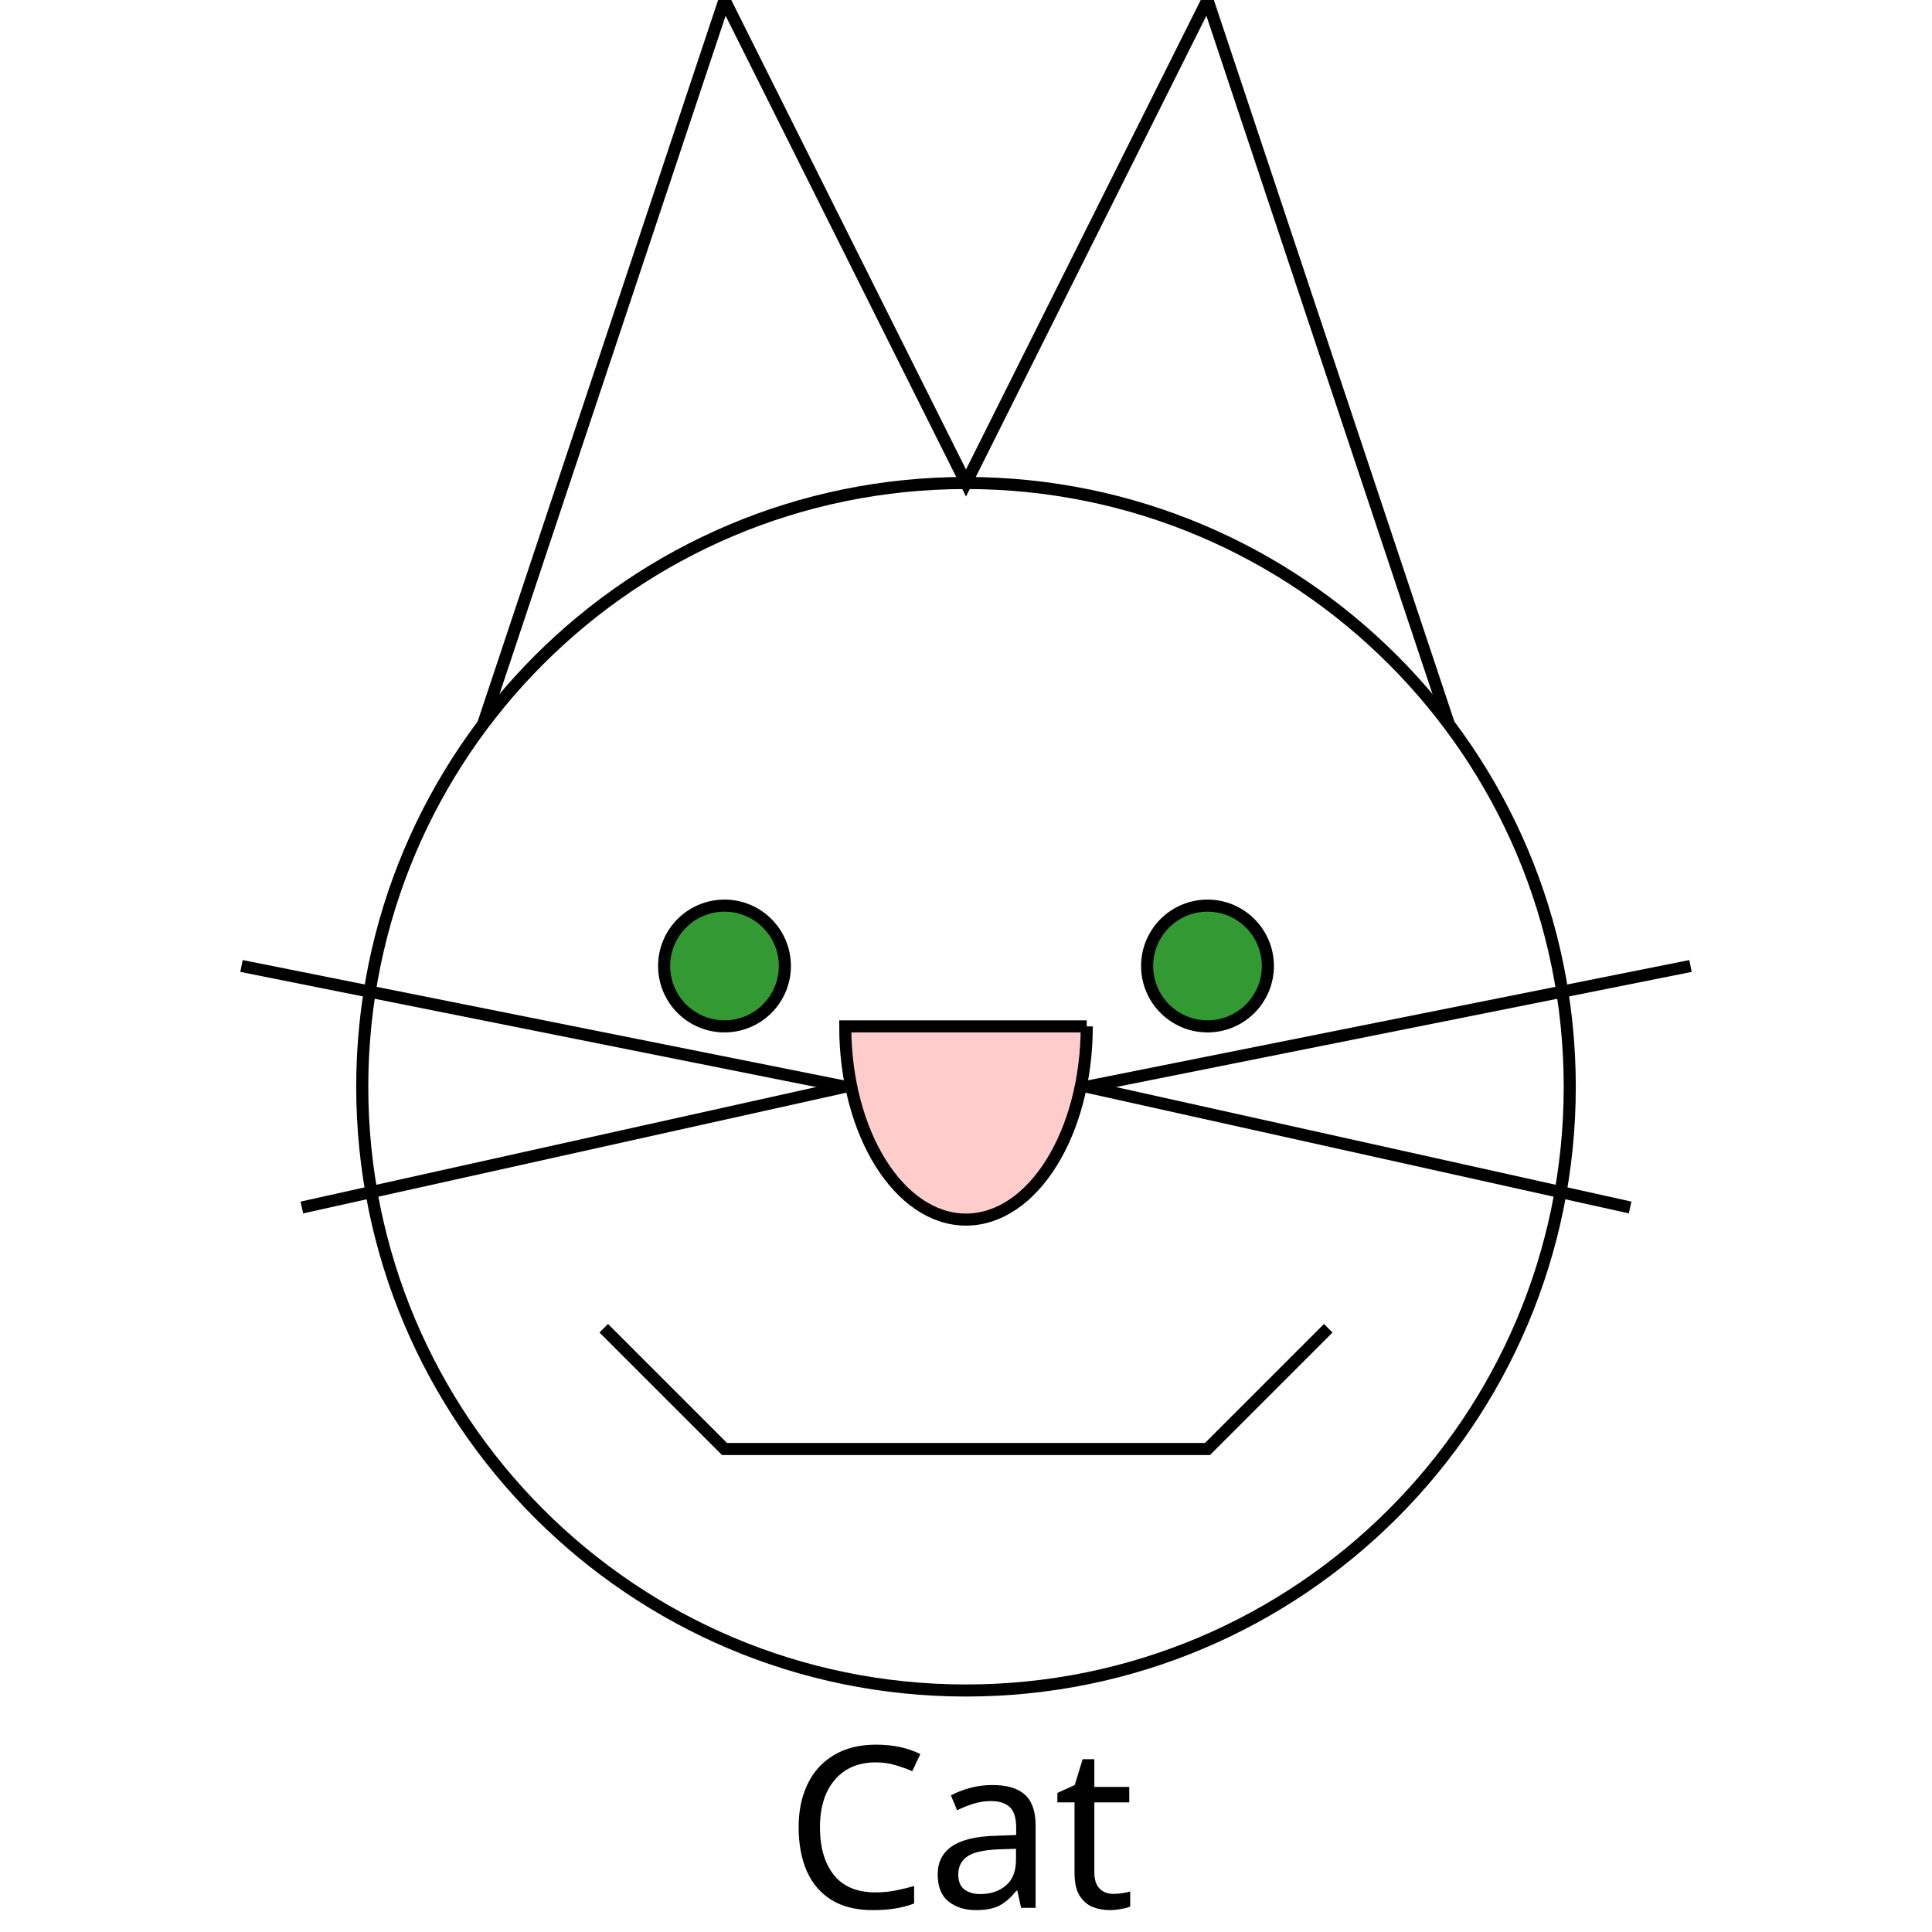
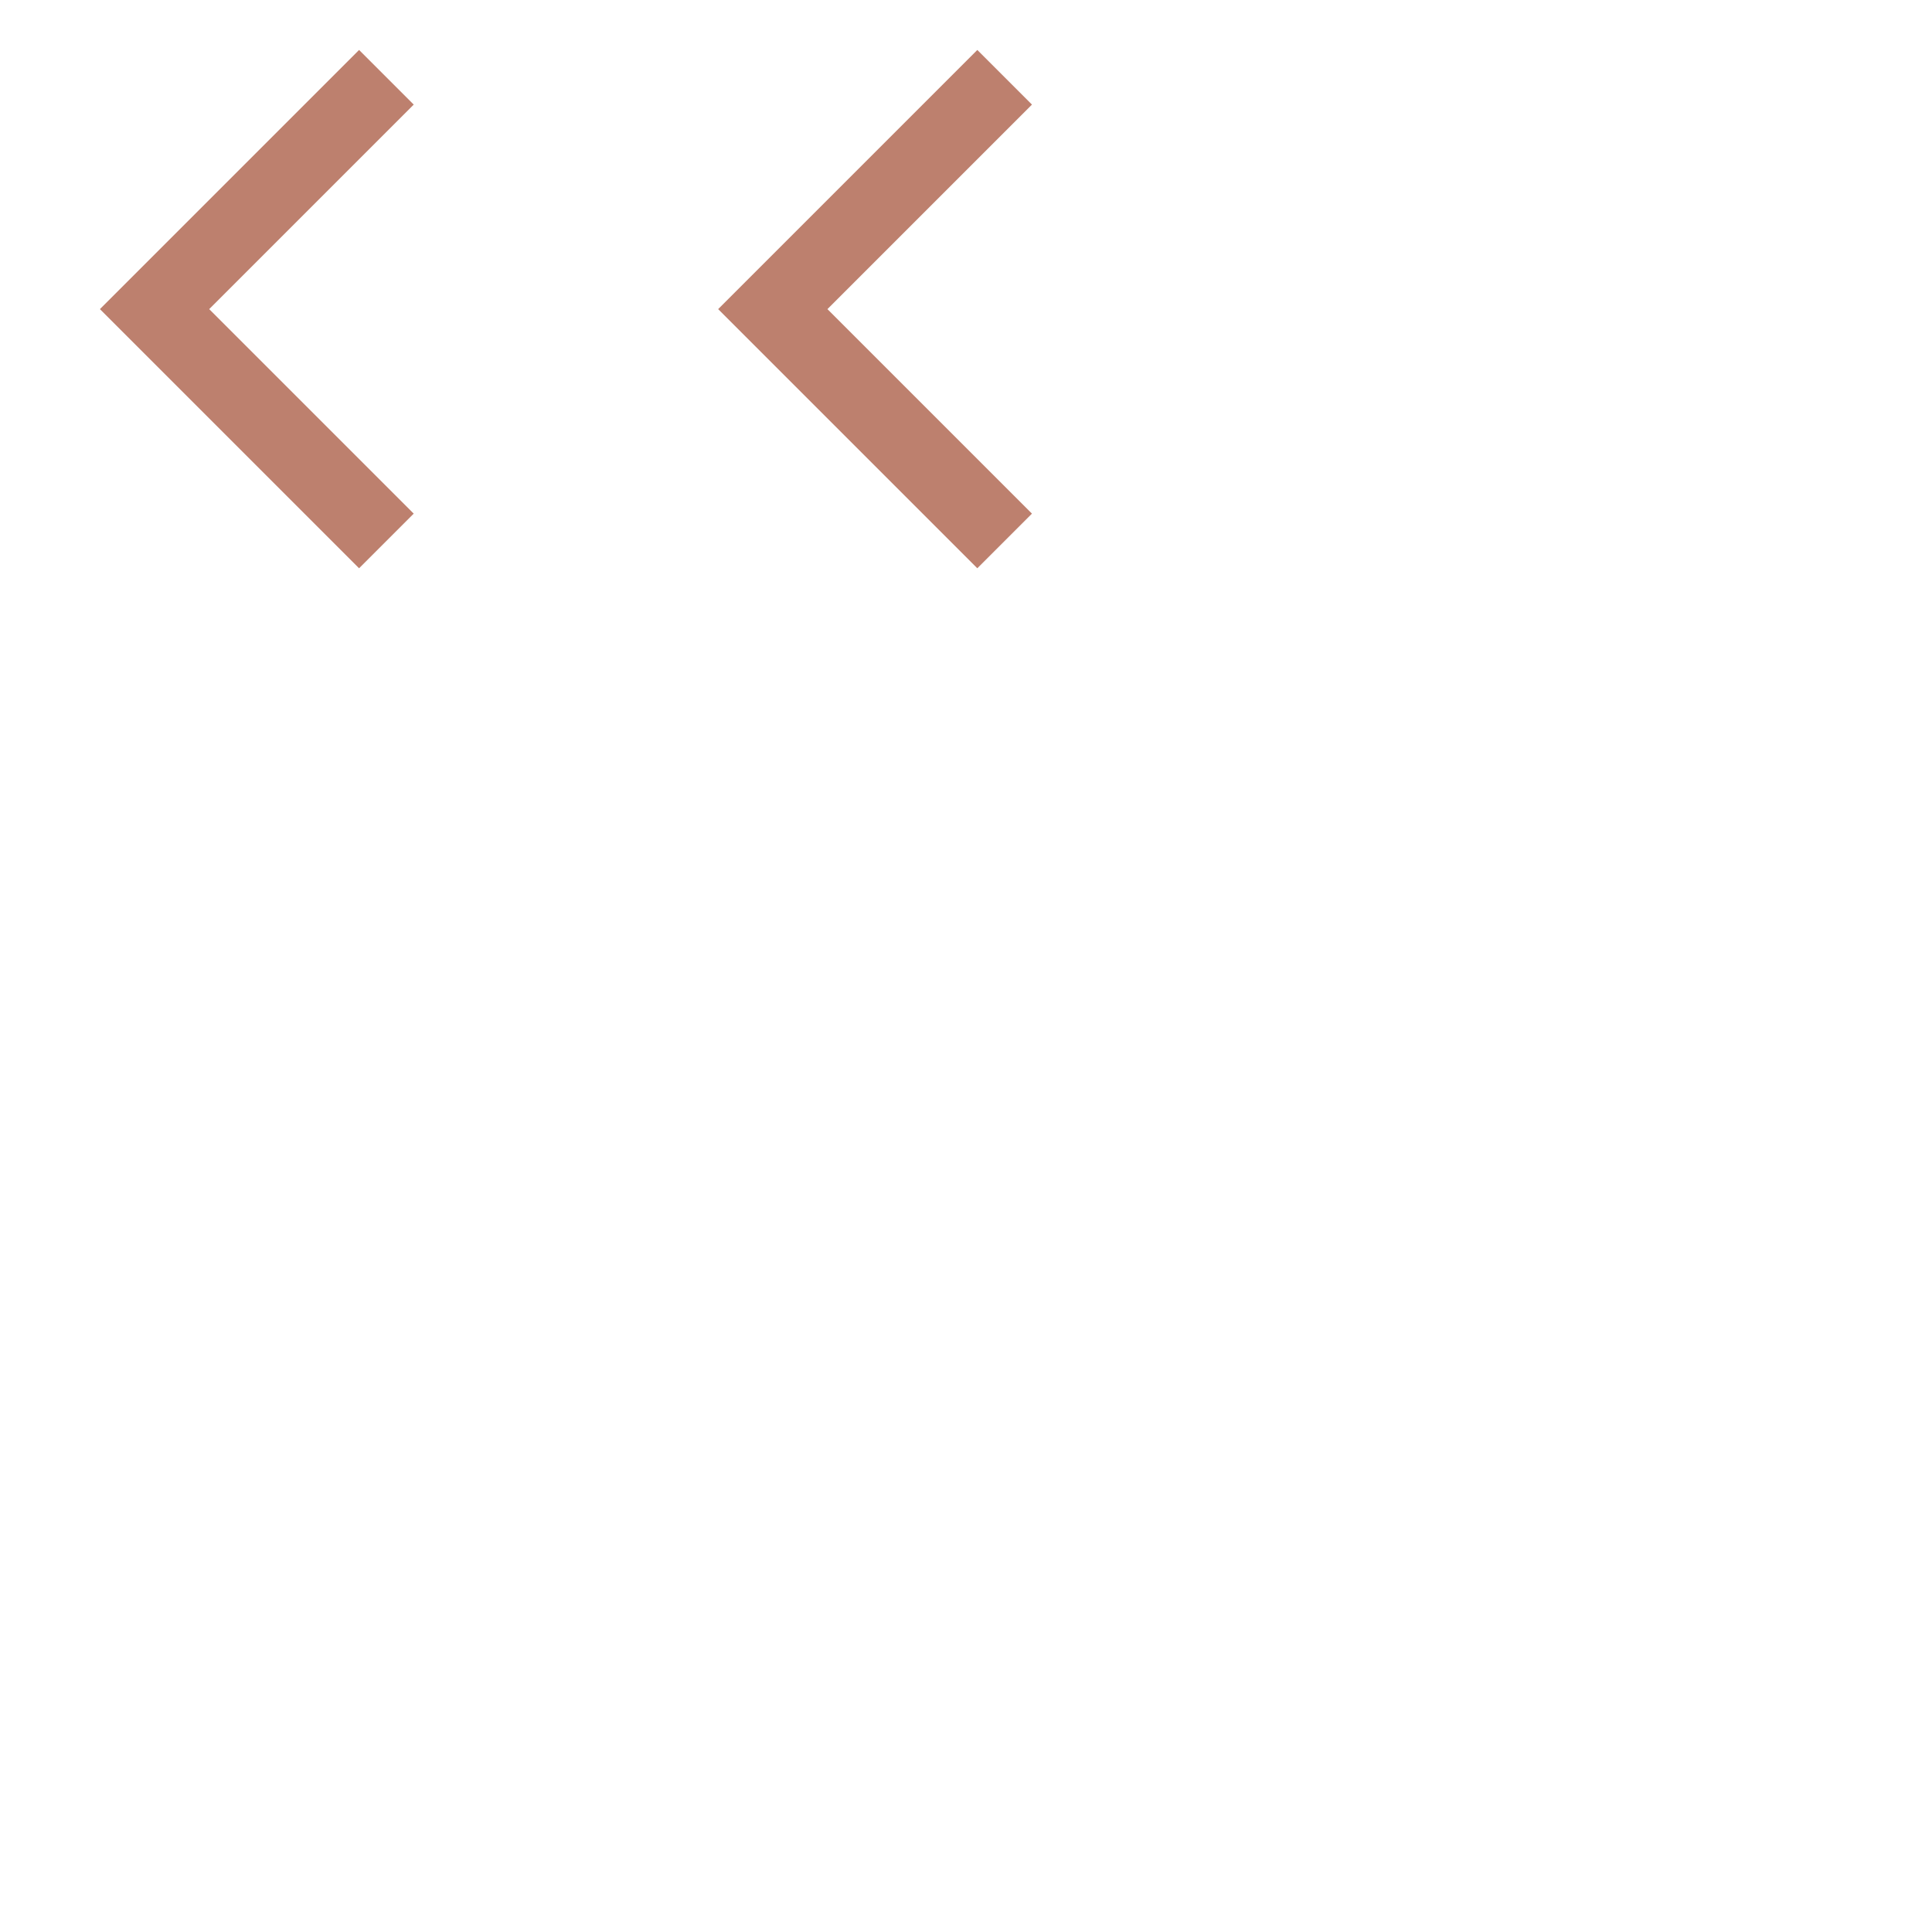
- <svg xmlns="http://www.w3.org/2000/svg" xmlns:xlink="http://www.w3.org/1999/xlink" width="160" height="160">
-   <circle cx="80" cy="90" r="50" style="stroke: black; fill: none;" />
-   <circle cx="60" cy="80" r="5" stroke="black" fill="#339933" />
-   <circle cx="100" cy="80" r="5" stroke="black" fill="#339933" />
-   <g id="whiskers">
-     <line x1="90" y1="90" x2="140" y2="80" style="stroke: black;" />
-     <line x1="90" y1="90" x2="135" y2="100" style="stroke: black;" />
-   </g>
-   <use xlink:href="#whiskers" transform="scale(-1 1) translate(-160 0)" />
-   <polyline points="40 60 60 0 80 40 100 0 120 60" fill="none" stroke="black" />
-   <polyline points="50 110 60 120 100 120 110 110" fill="none" stroke="black" />
-   <path style="stroke: black; fill: #ffcccc" d="M90 85 L70 85 A5 8 0 0 0 90 85" />
-   <text x="65" y="158" style="font-family: sans-serif; font-size: 14pt; stroke: none; fill: black">Cat</text>
+ <svg xmlns="http://www.w3.org/2000/svg" xmlns:xlink="http://www.w3.org/1999/xlink" width="500" height="500">
+   <defs>
+     <g id="g1">
+       <path d="M80,20 L20,80 L80,140" style="fill:none; stroke-width: 20px;stroke: #BD806E;" transform="translate(20)" />
+     </g>
+   </defs>
+   <use xlink:href="#g1" />
+   <use xlink:href="#g1" transform="translate(160)" />
</svg>
